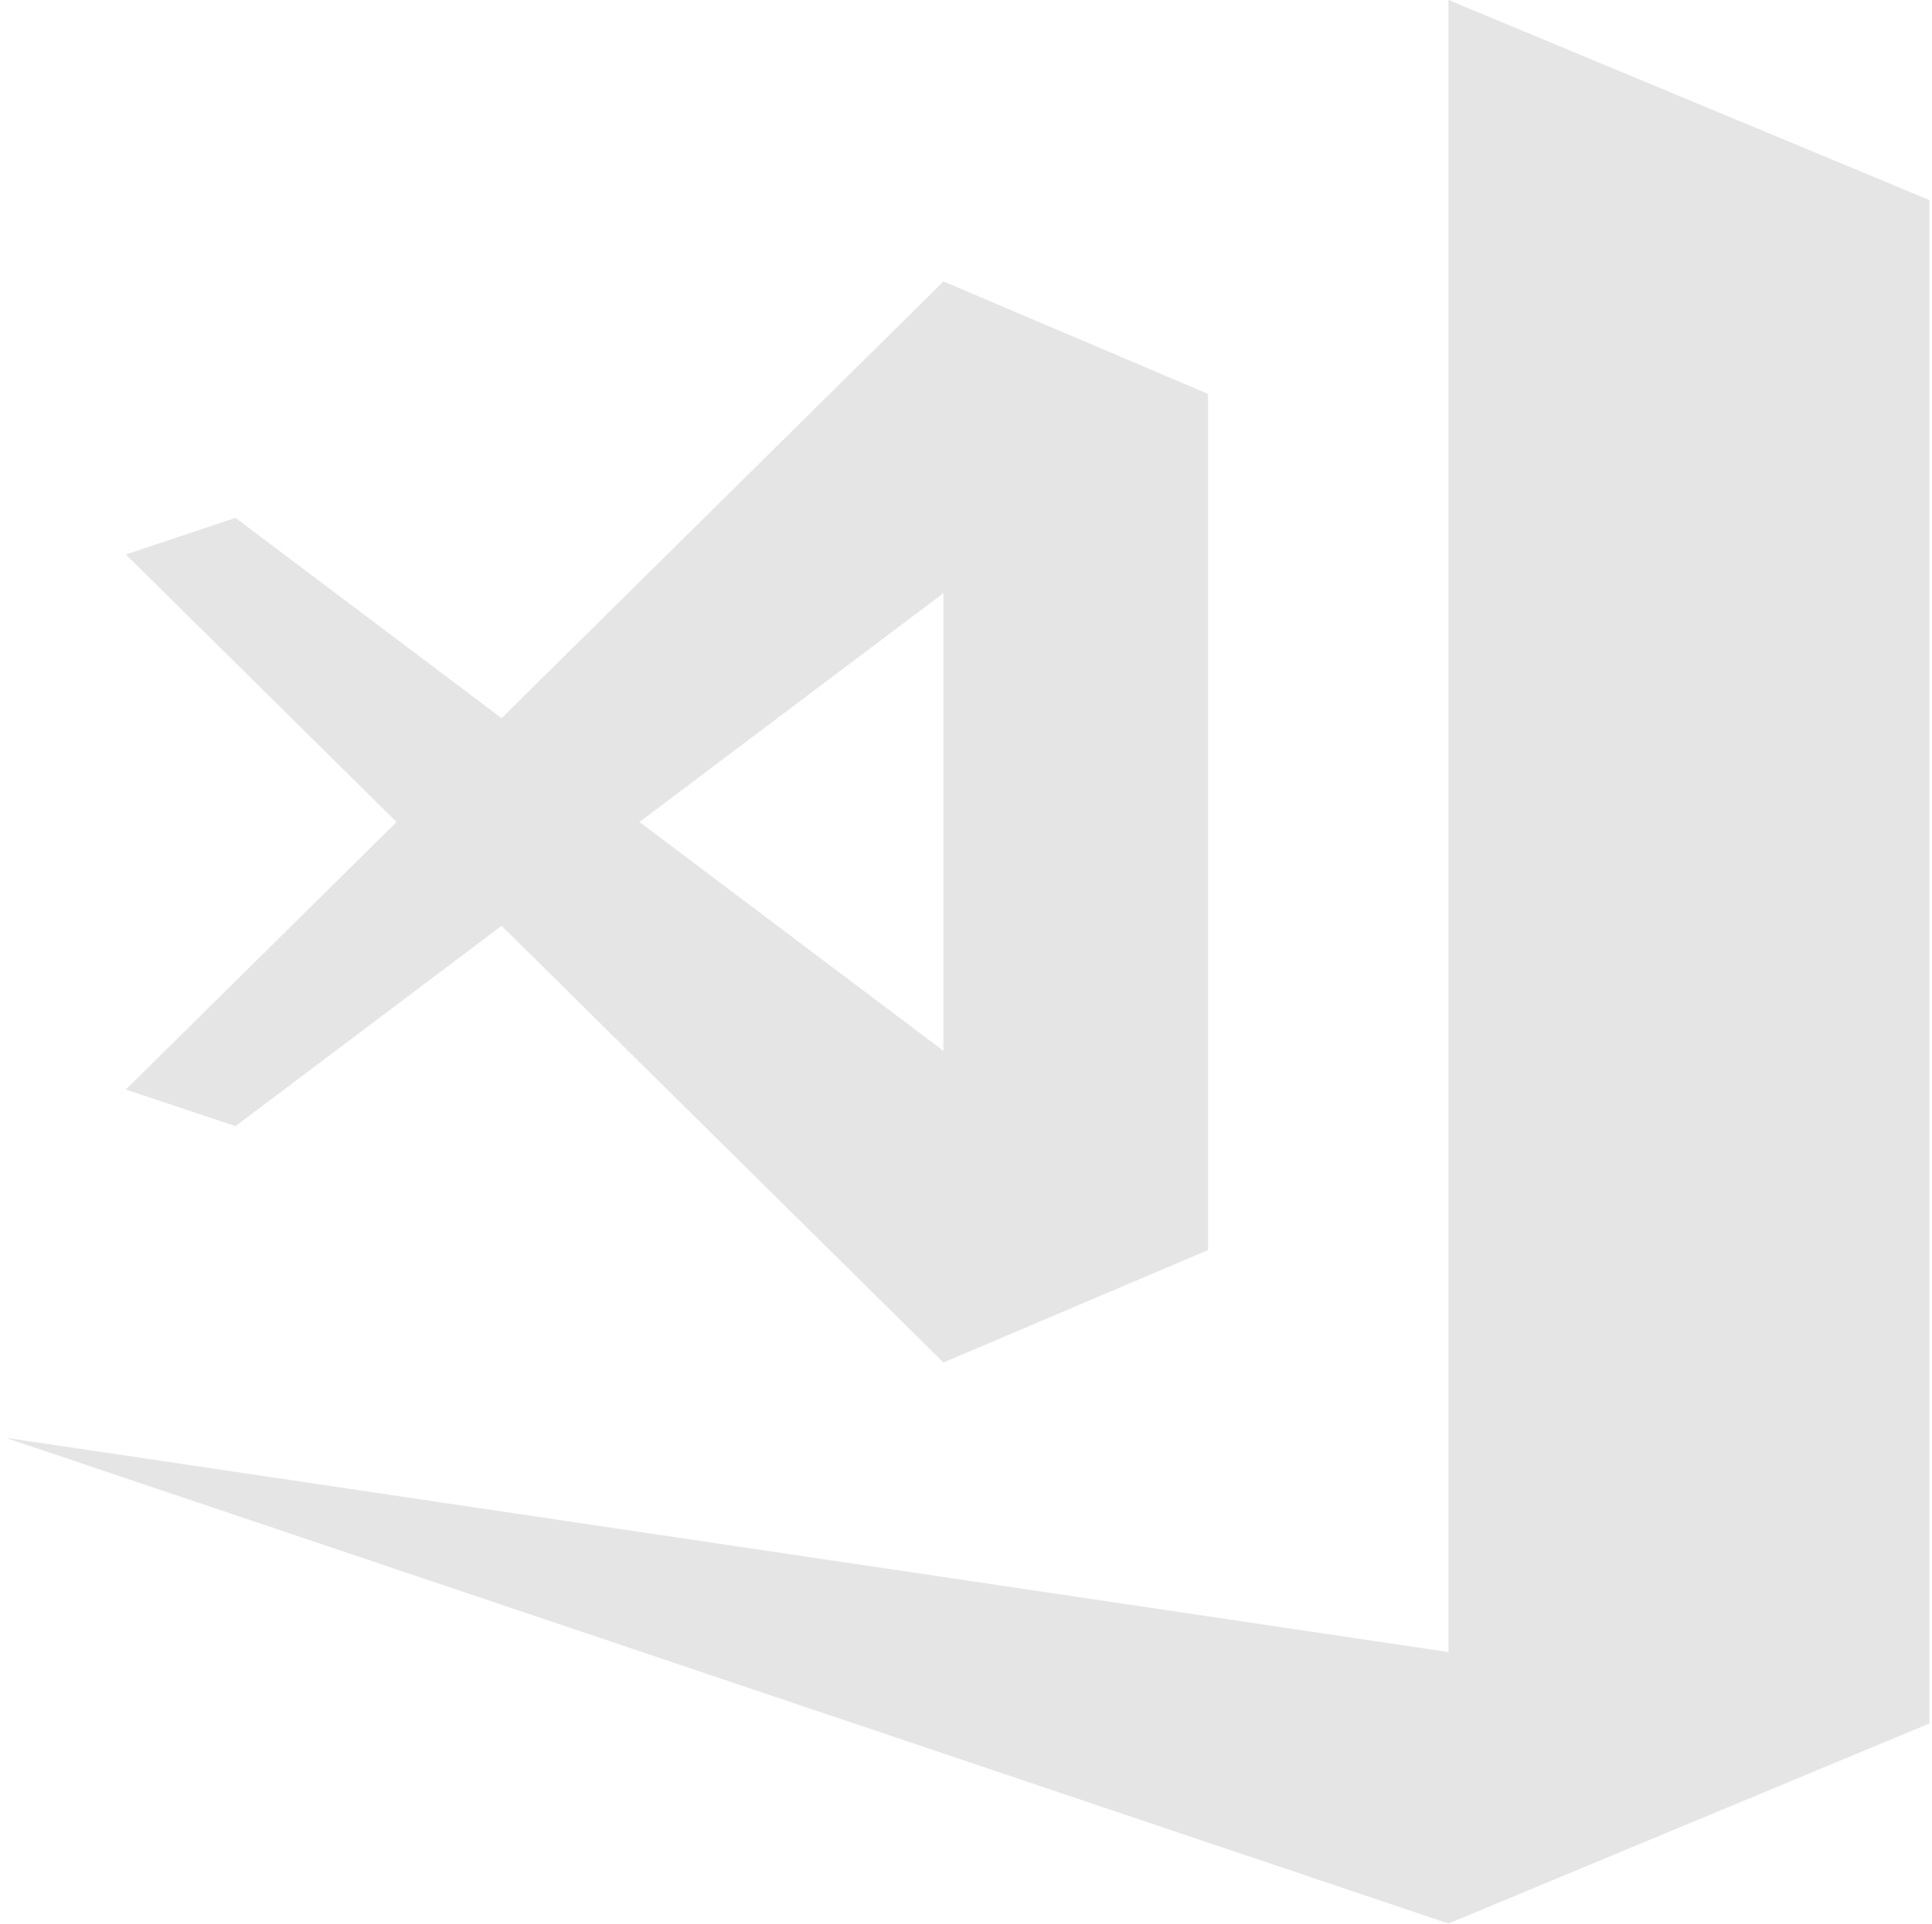
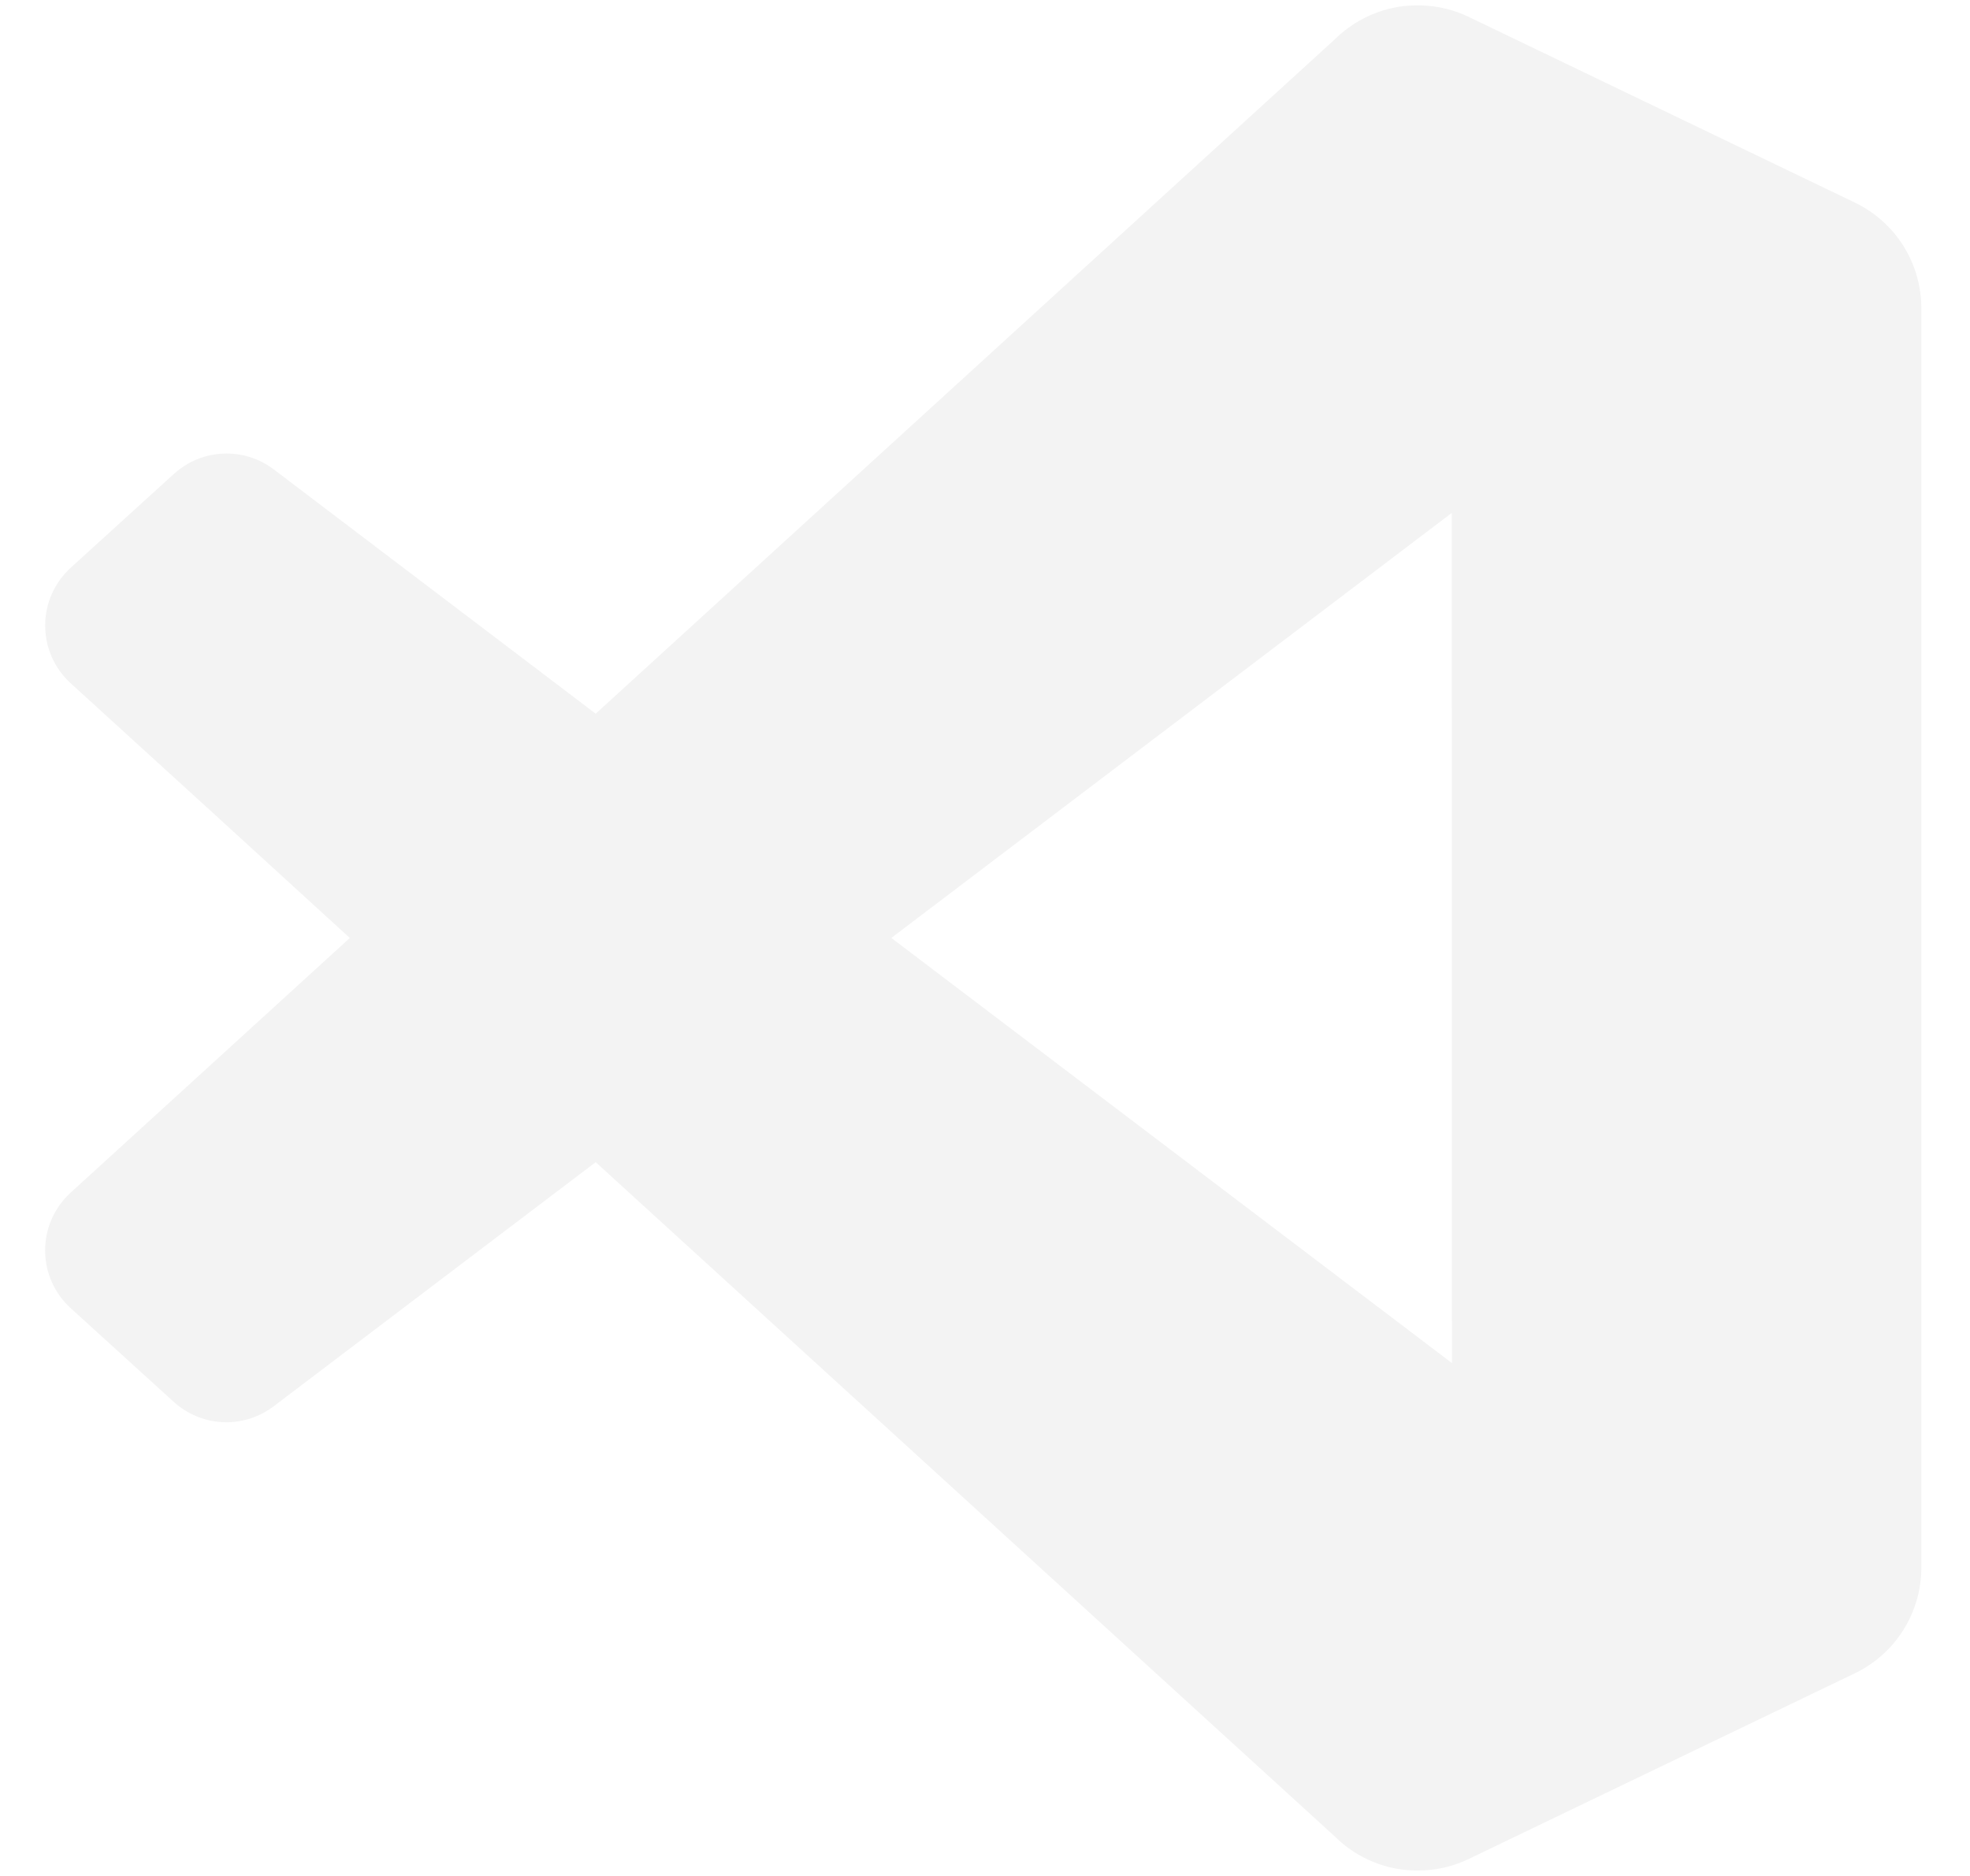
- <svg xmlns="http://www.w3.org/2000/svg" viewBox="0 0 261 260" fill-rule="evenodd" clip-rule="evenodd" stroke-linejoin="round" stroke-miterlimit="1.414">
-   <path d="M195.76 223.304V-.001l64.992 27.04v205.92l-64.991 27.04-195-65.656 195 28.96zM67.787 125.135l-35.958 27.08-14.818-4.949 36.581-36.16-36.58-36.16 14.817-4.948 35.958 27.077 59.72-59.033L163.26 53.24v115.728l-35.755 15.198-59.72-59.03zm18.633-14.03l41.087 30.94v-61.88l-41.087 30.94z" fill-opacity=".102" />
+ <svg xmlns="http://www.w3.org/2000/svg" width="42" height="40" fill="none" viewBox="0 0 42 40">
+   <g opacity="0.05">
+     <path fill="black" fill-rule="evenodd" d="M30.235 39.884C29.919 39.886 29.606 39.829 29.311 39.714C28.99 39.589 28.698 39.398 28.454 39.154L12.7 24.78L9.239 27.404L5.834 29.986C5.705 30.084 5.562 30.163 5.412 30.219C5.203 30.298 4.978 30.334 4.752 30.324C4.364 30.307 3.994 30.154 3.706 29.893L1.506 27.893C1.335 27.737 1.198 27.547 1.104 27.335C1.01 27.122 0.962 26.893 0.962 26.661C0.962 26.43 1.01 26.2 1.104 25.988C1.198 25.776 1.335 25.586 1.506 25.43L7.458 20L4.671 17.453L1.507 14.569C1.336 14.413 1.199 14.223 1.105 14.011C1.011 13.799 0.963 13.569 0.963 13.337C0.963 13.106 1.011 12.876 1.105 12.664C1.199 12.452 1.336 12.262 1.507 12.106L3.707 10.106C3.729 10.086 3.752 10.067 3.775 10.048C4.052 9.82 4.397 9.688 4.757 9.672C5.145 9.655 5.527 9.774 5.837 10.009L12.7 15.218L28.452 0.844C28.545 0.752 28.645 0.667 28.752 0.59C29.115 0.326 29.544 0.165 29.991 0.124C30.092 0.115 30.193 0.112 30.293 0.115C30.644 0.124 30.992 0.206 31.312 0.36L39.548 4.321C39.972 4.525 40.329 4.845 40.58 5.243C40.779 5.56 40.904 5.917 40.946 6.286C40.957 6.381 40.963 6.478 40.963 6.574V6.673C40.963 6.658 40.963 6.643 40.963 6.628V33.37C40.963 33.355 40.963 33.34 40.963 33.325V33.42C40.963 33.515 40.958 33.609 40.947 33.703C40.906 34.075 40.78 34.435 40.579 34.755C40.329 35.153 39.971 35.473 39.548 35.677L31.312 39.638C31.019 39.779 30.704 39.86 30.383 39.879C30.334 39.882 30.285 39.883 30.235 39.884ZM30.951 10.937L19.003 19.999L30.955 29.064L30.951 10.937Z" clip-rule="evenodd" />
+   </g>
</svg>
